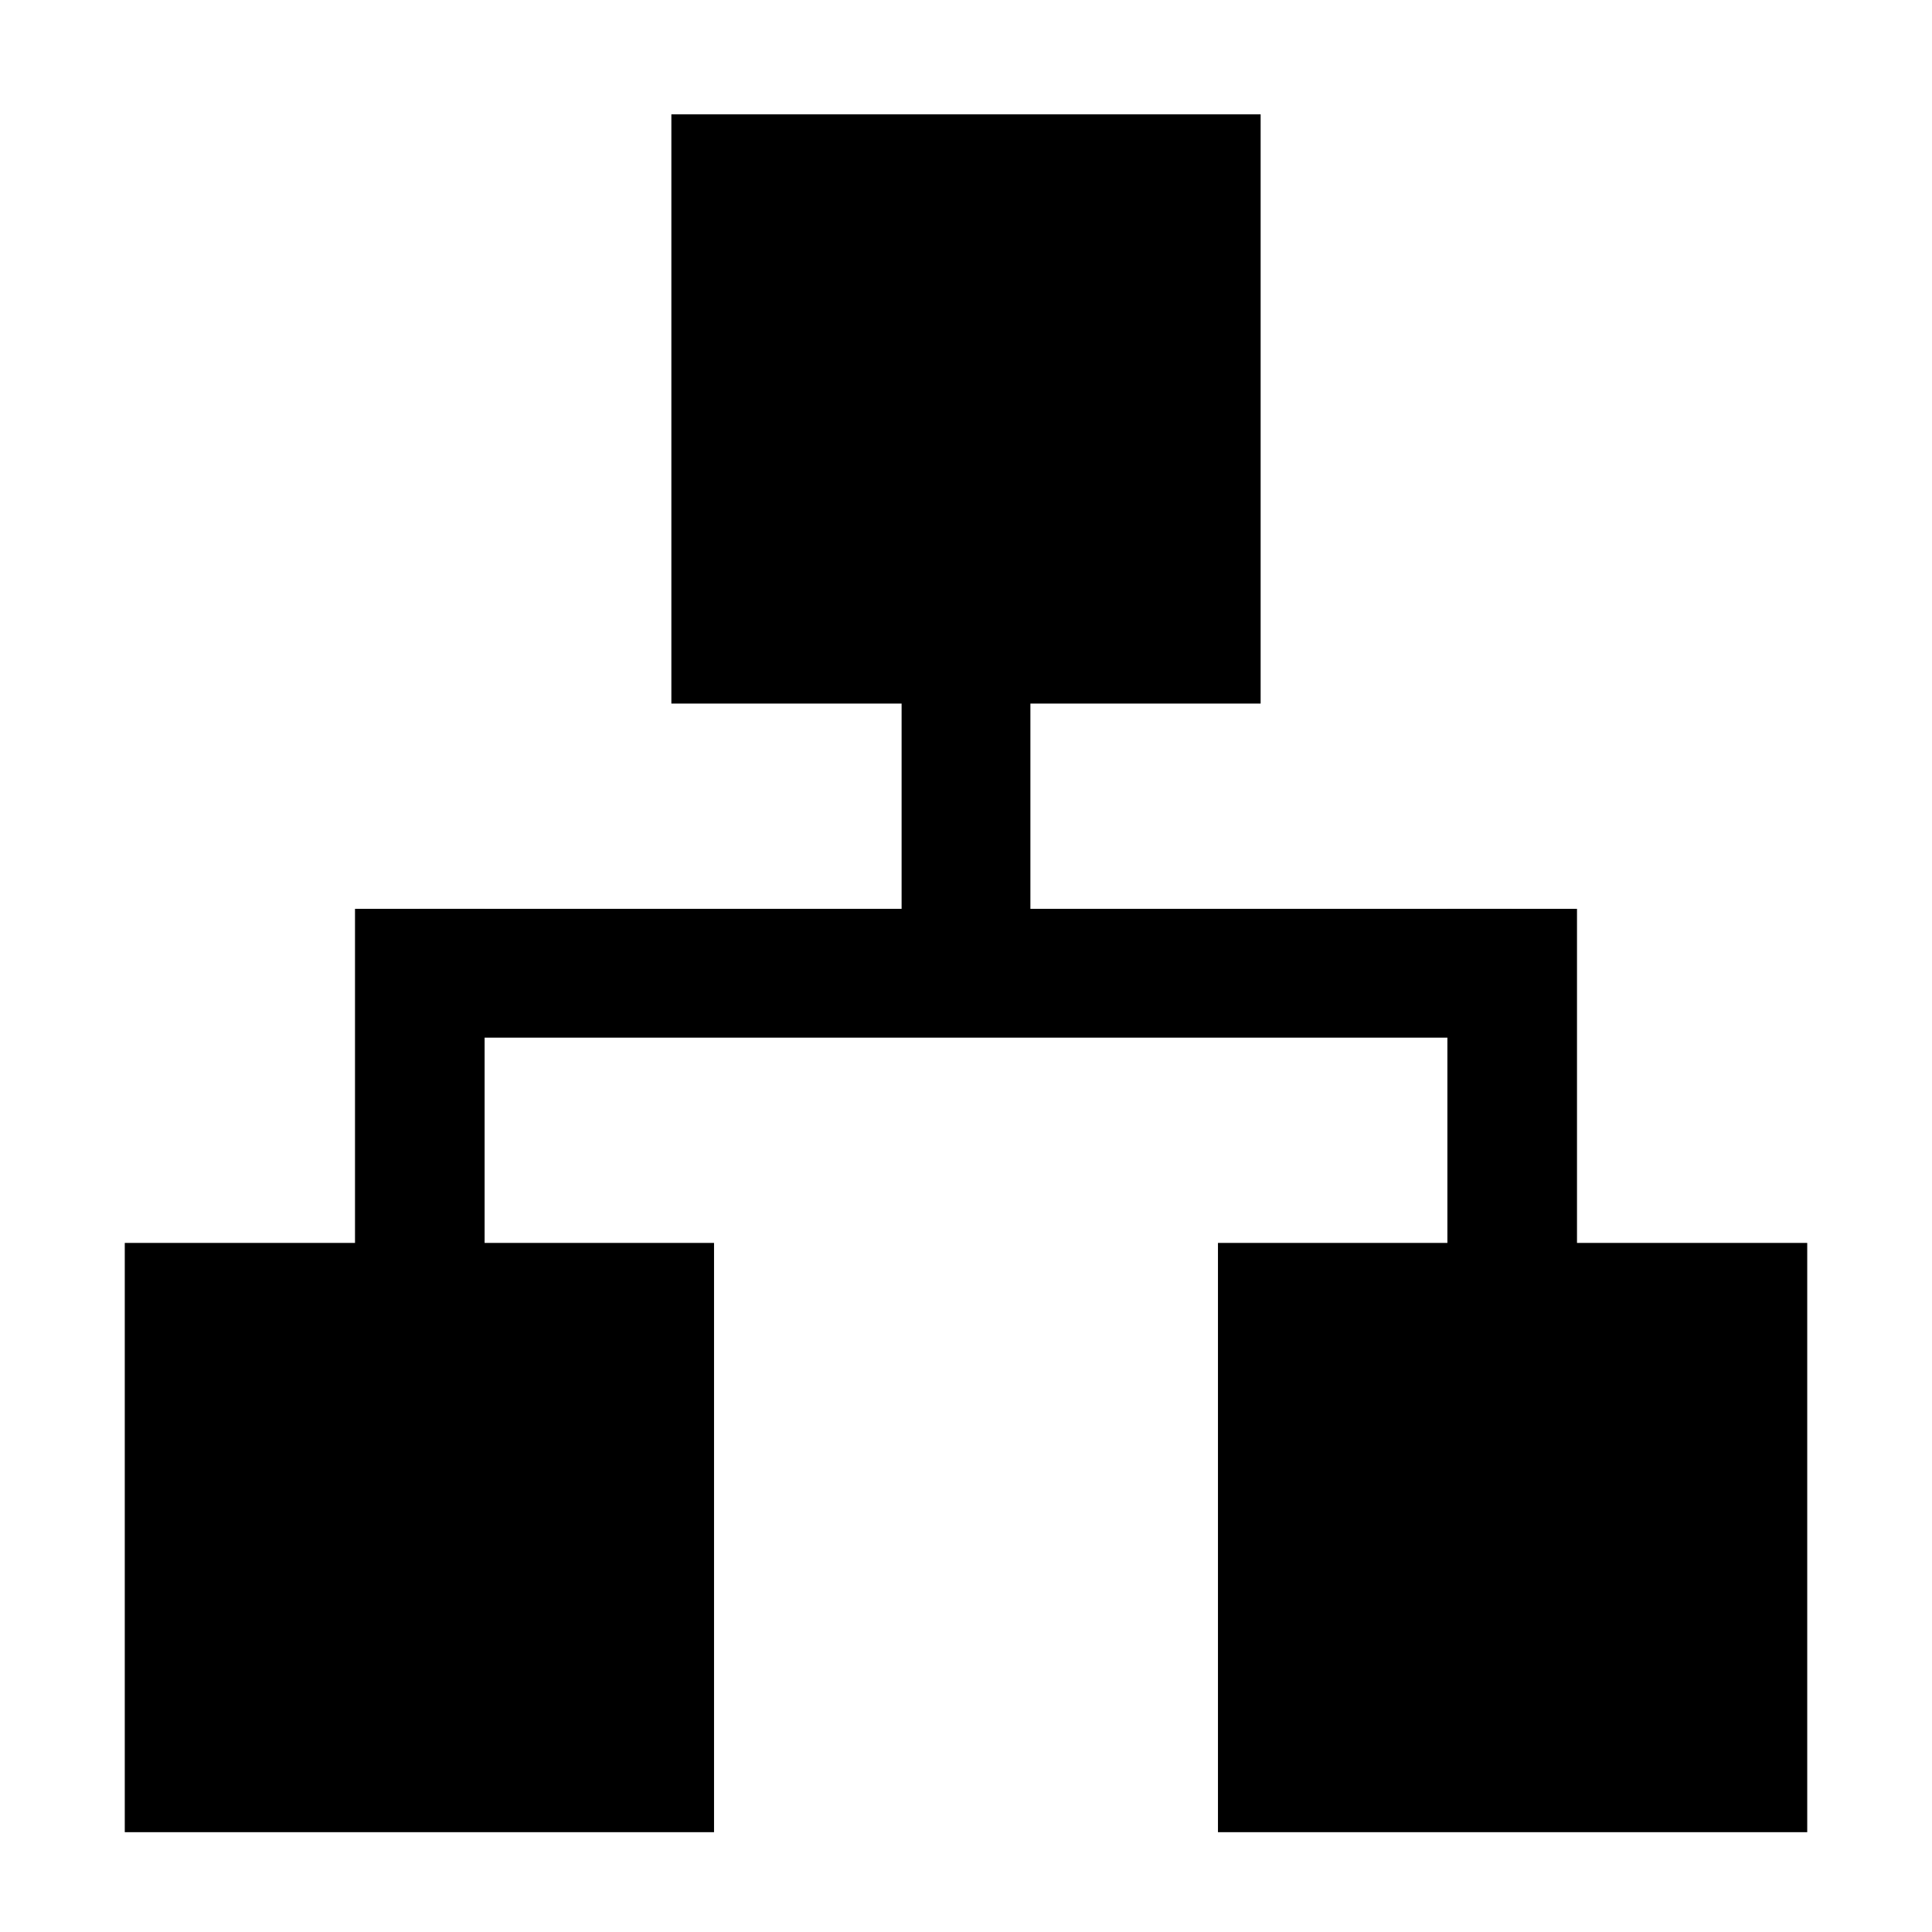
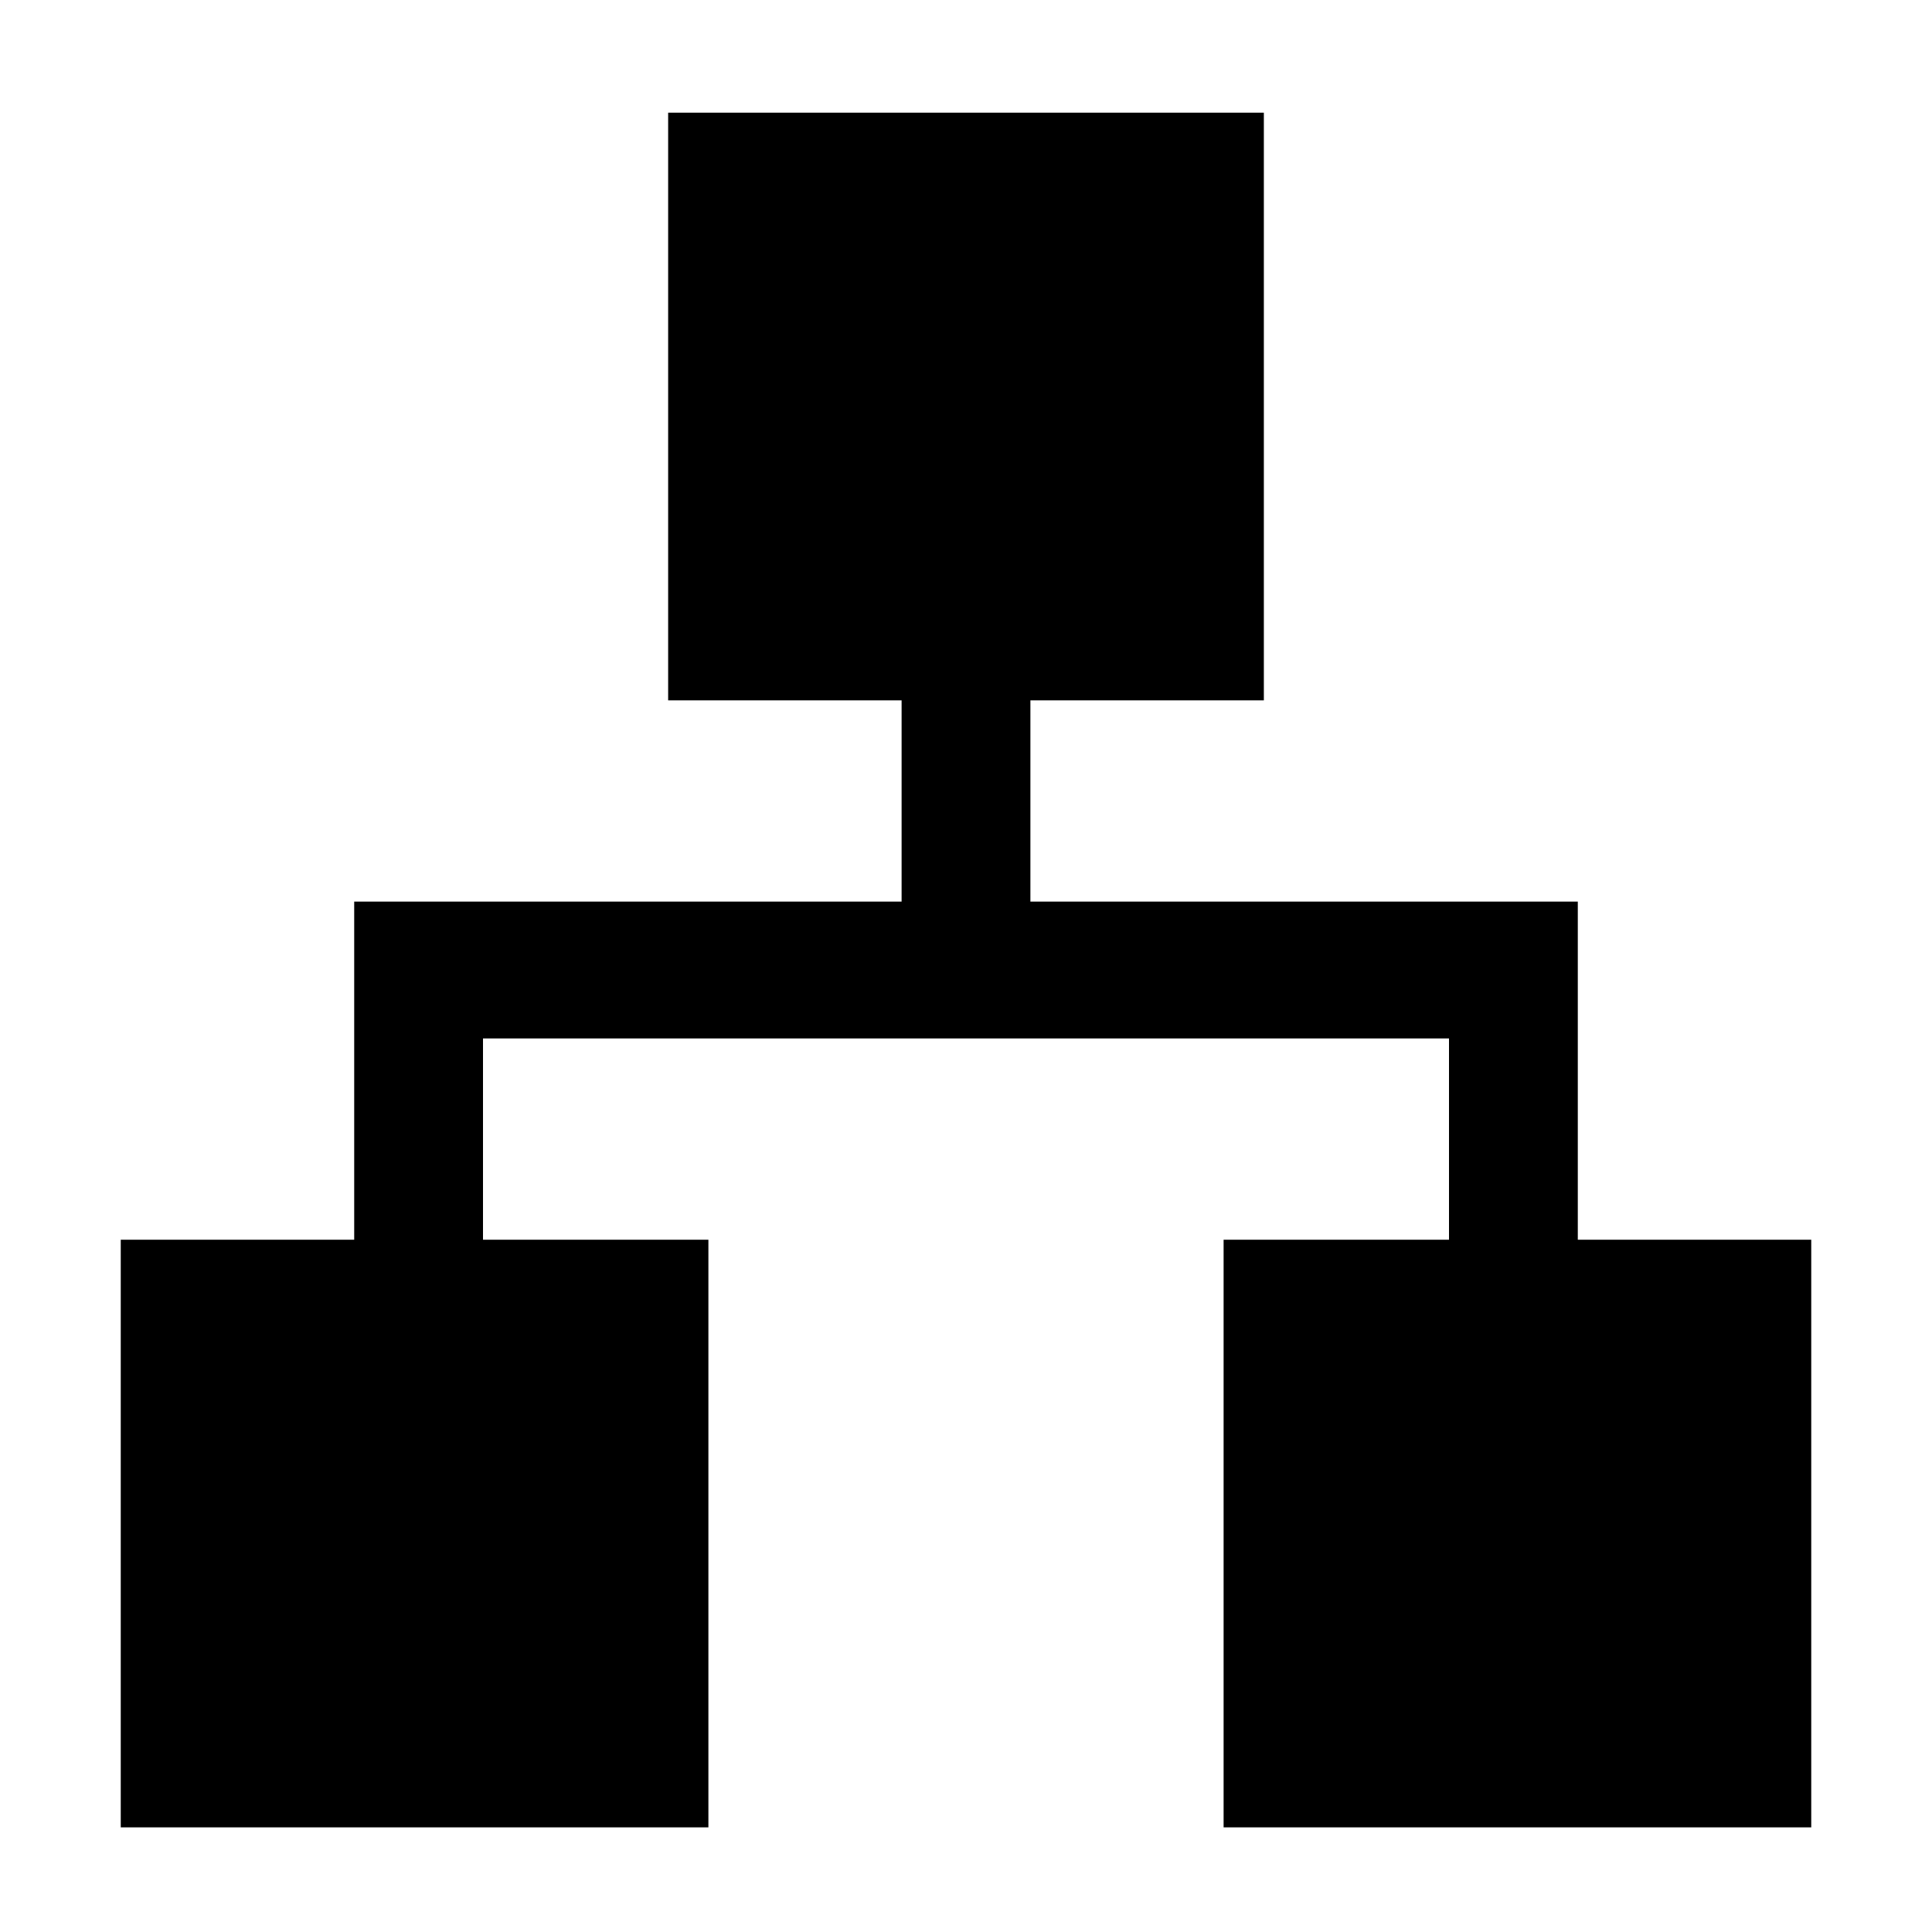
- <svg xmlns="http://www.w3.org/2000/svg" version="1.1" width="24" height="24" viewBox="0 0 24 24">
-   <path d="M15.13 15.44h7.32v7.32h-7.32v-7.32z" />
-   <path d="M8.34 1.42h7.32v7.32h-7.32v-7.32z" />
-   <path d="M1.55 15.44h7.32v7.32h-7.32v-7.32z" />
-   <path d="M5.21 11.29h13.57v1.6h-13.57v-1.6z" />
-   <path d="M11.2 5.080h1.6v7.010h-1.6v-7.010z" />
-   <path d="M4.41 11.29h1.61v7.74h-1.61v-7.74z" />
-   <path d="M17.98 11.29h1.61v7.74h-1.61v-7.74z" />
+ <svg xmlns="http://www.w3.org/2000/svg" x="0px" y="0px" viewBox="0 0 24 24">
+   <path d="M19.6,15.4v-4.2h-0.8H18h-5.2V8.7h2.9V1.4H8.3v7.3h2.9v2.5H6H5.2H4.4c0,0,0,2.1,0,4.2H1.5v7.3h7.3v-7.3H6v-2.5h12c0,0.8,0,1.3,0,2.5h-2.8v7.3h7.3v-7.3H19.6z" />
</svg>
